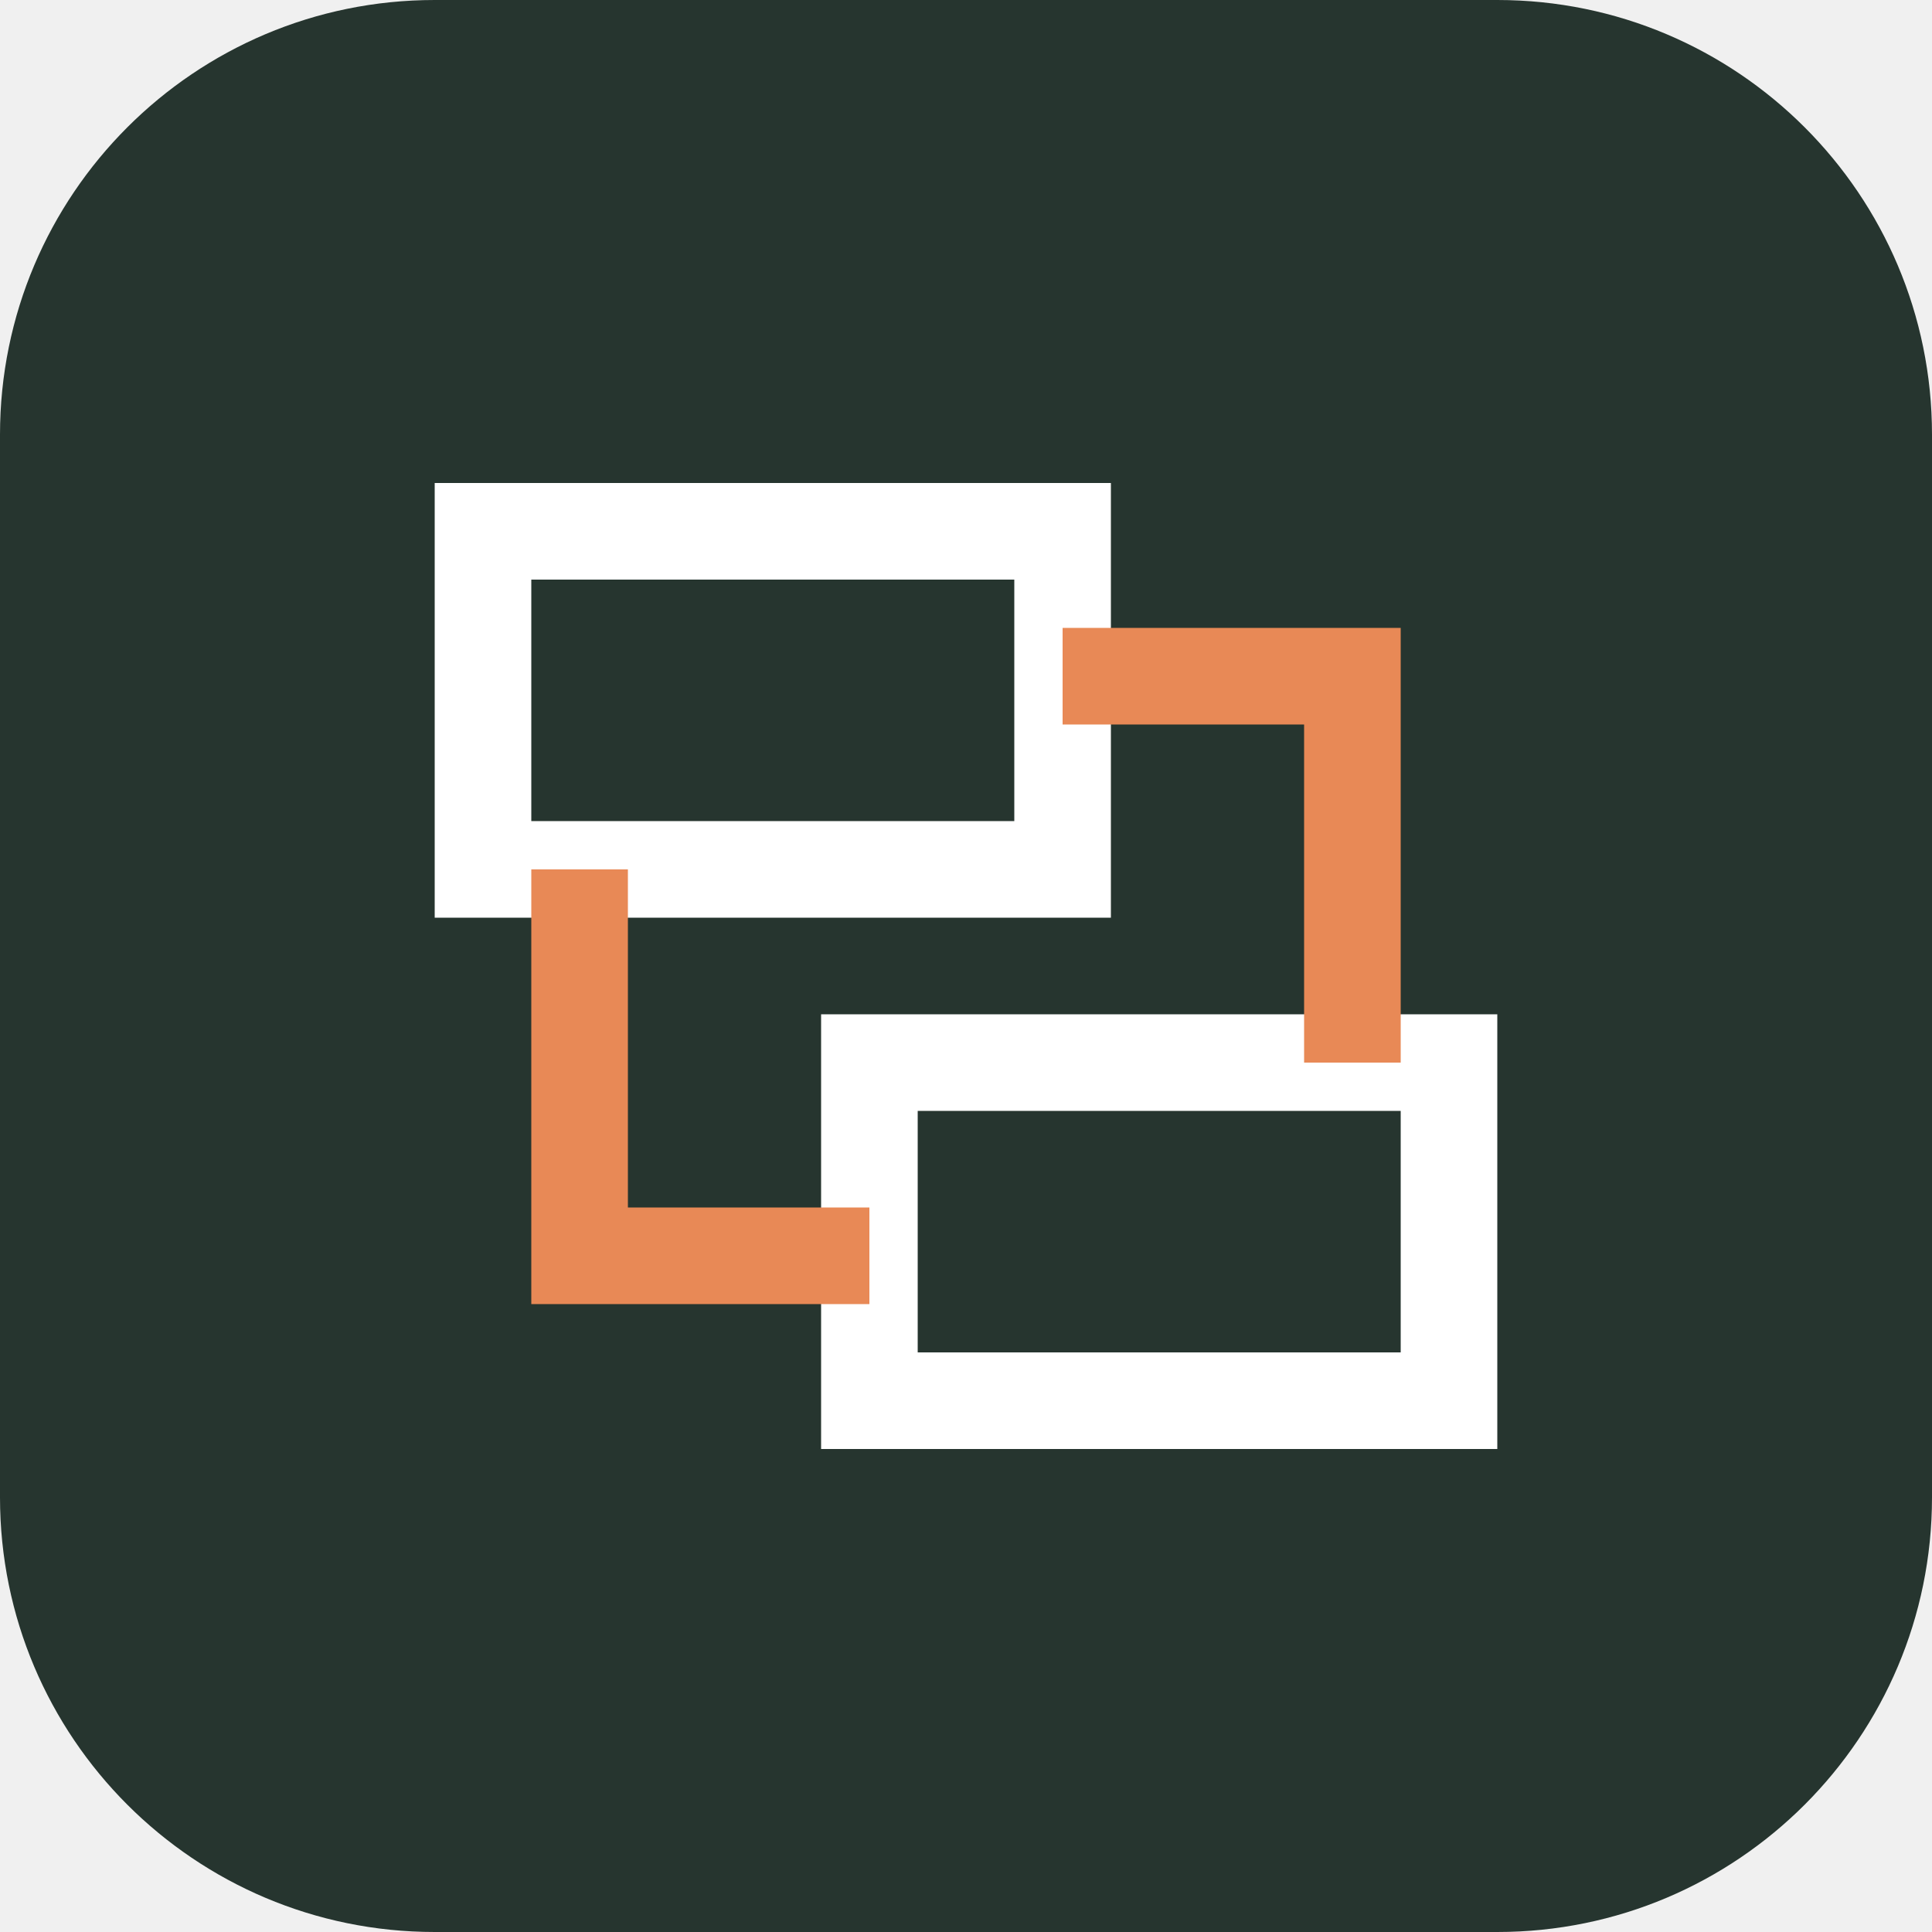
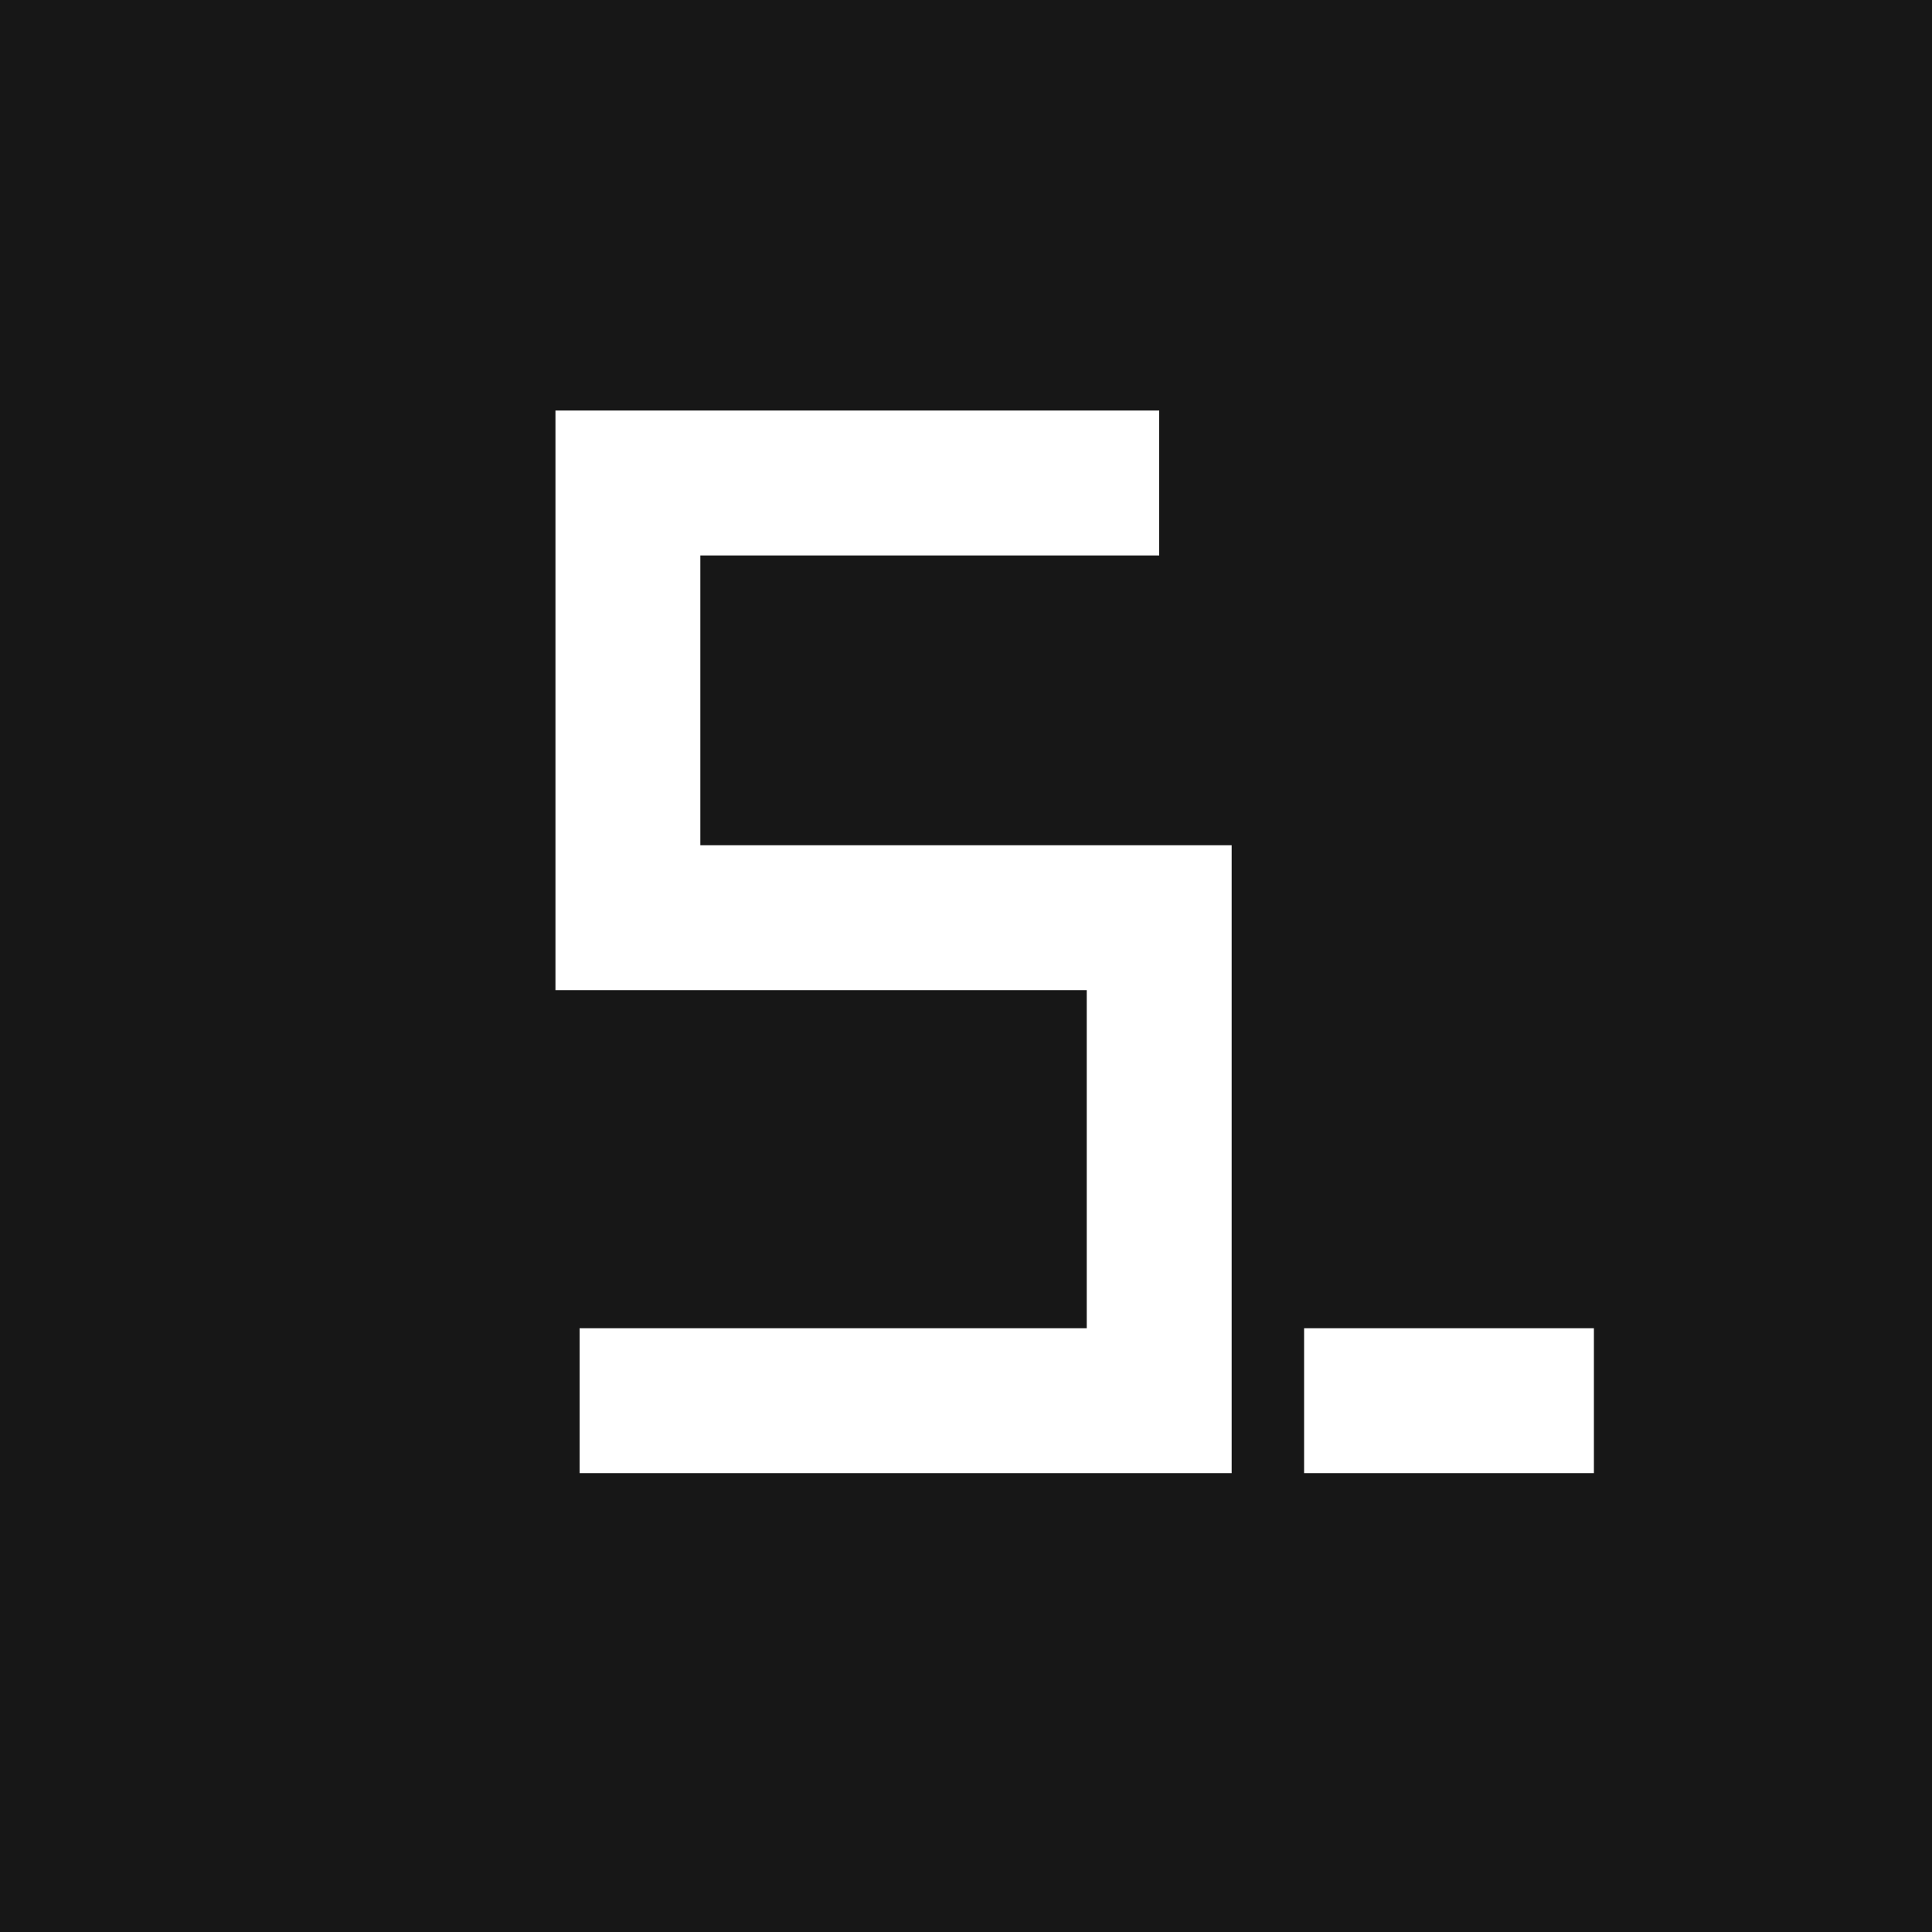
<svg xmlns="http://www.w3.org/2000/svg" viewBox="0 0 40 40">
-   <rect width="40" height="40" rx="9" fill="#26352f" />
-   <path d="M10 11h12v7H10zm8 11h12v7H18z" fill="none" stroke="#fff" stroke-width="2" />
-   <path d="M22 14h6v8M12 18v8h6" stroke="#e88956" stroke-width="2" fill="none" />
+   <rect width="40" height="40" fill="#171717" />
+   <path d="M24 10H13v9h11v10H12m15 0h6" fill="none" stroke="#fff" stroke-width="3" />
</svg>
